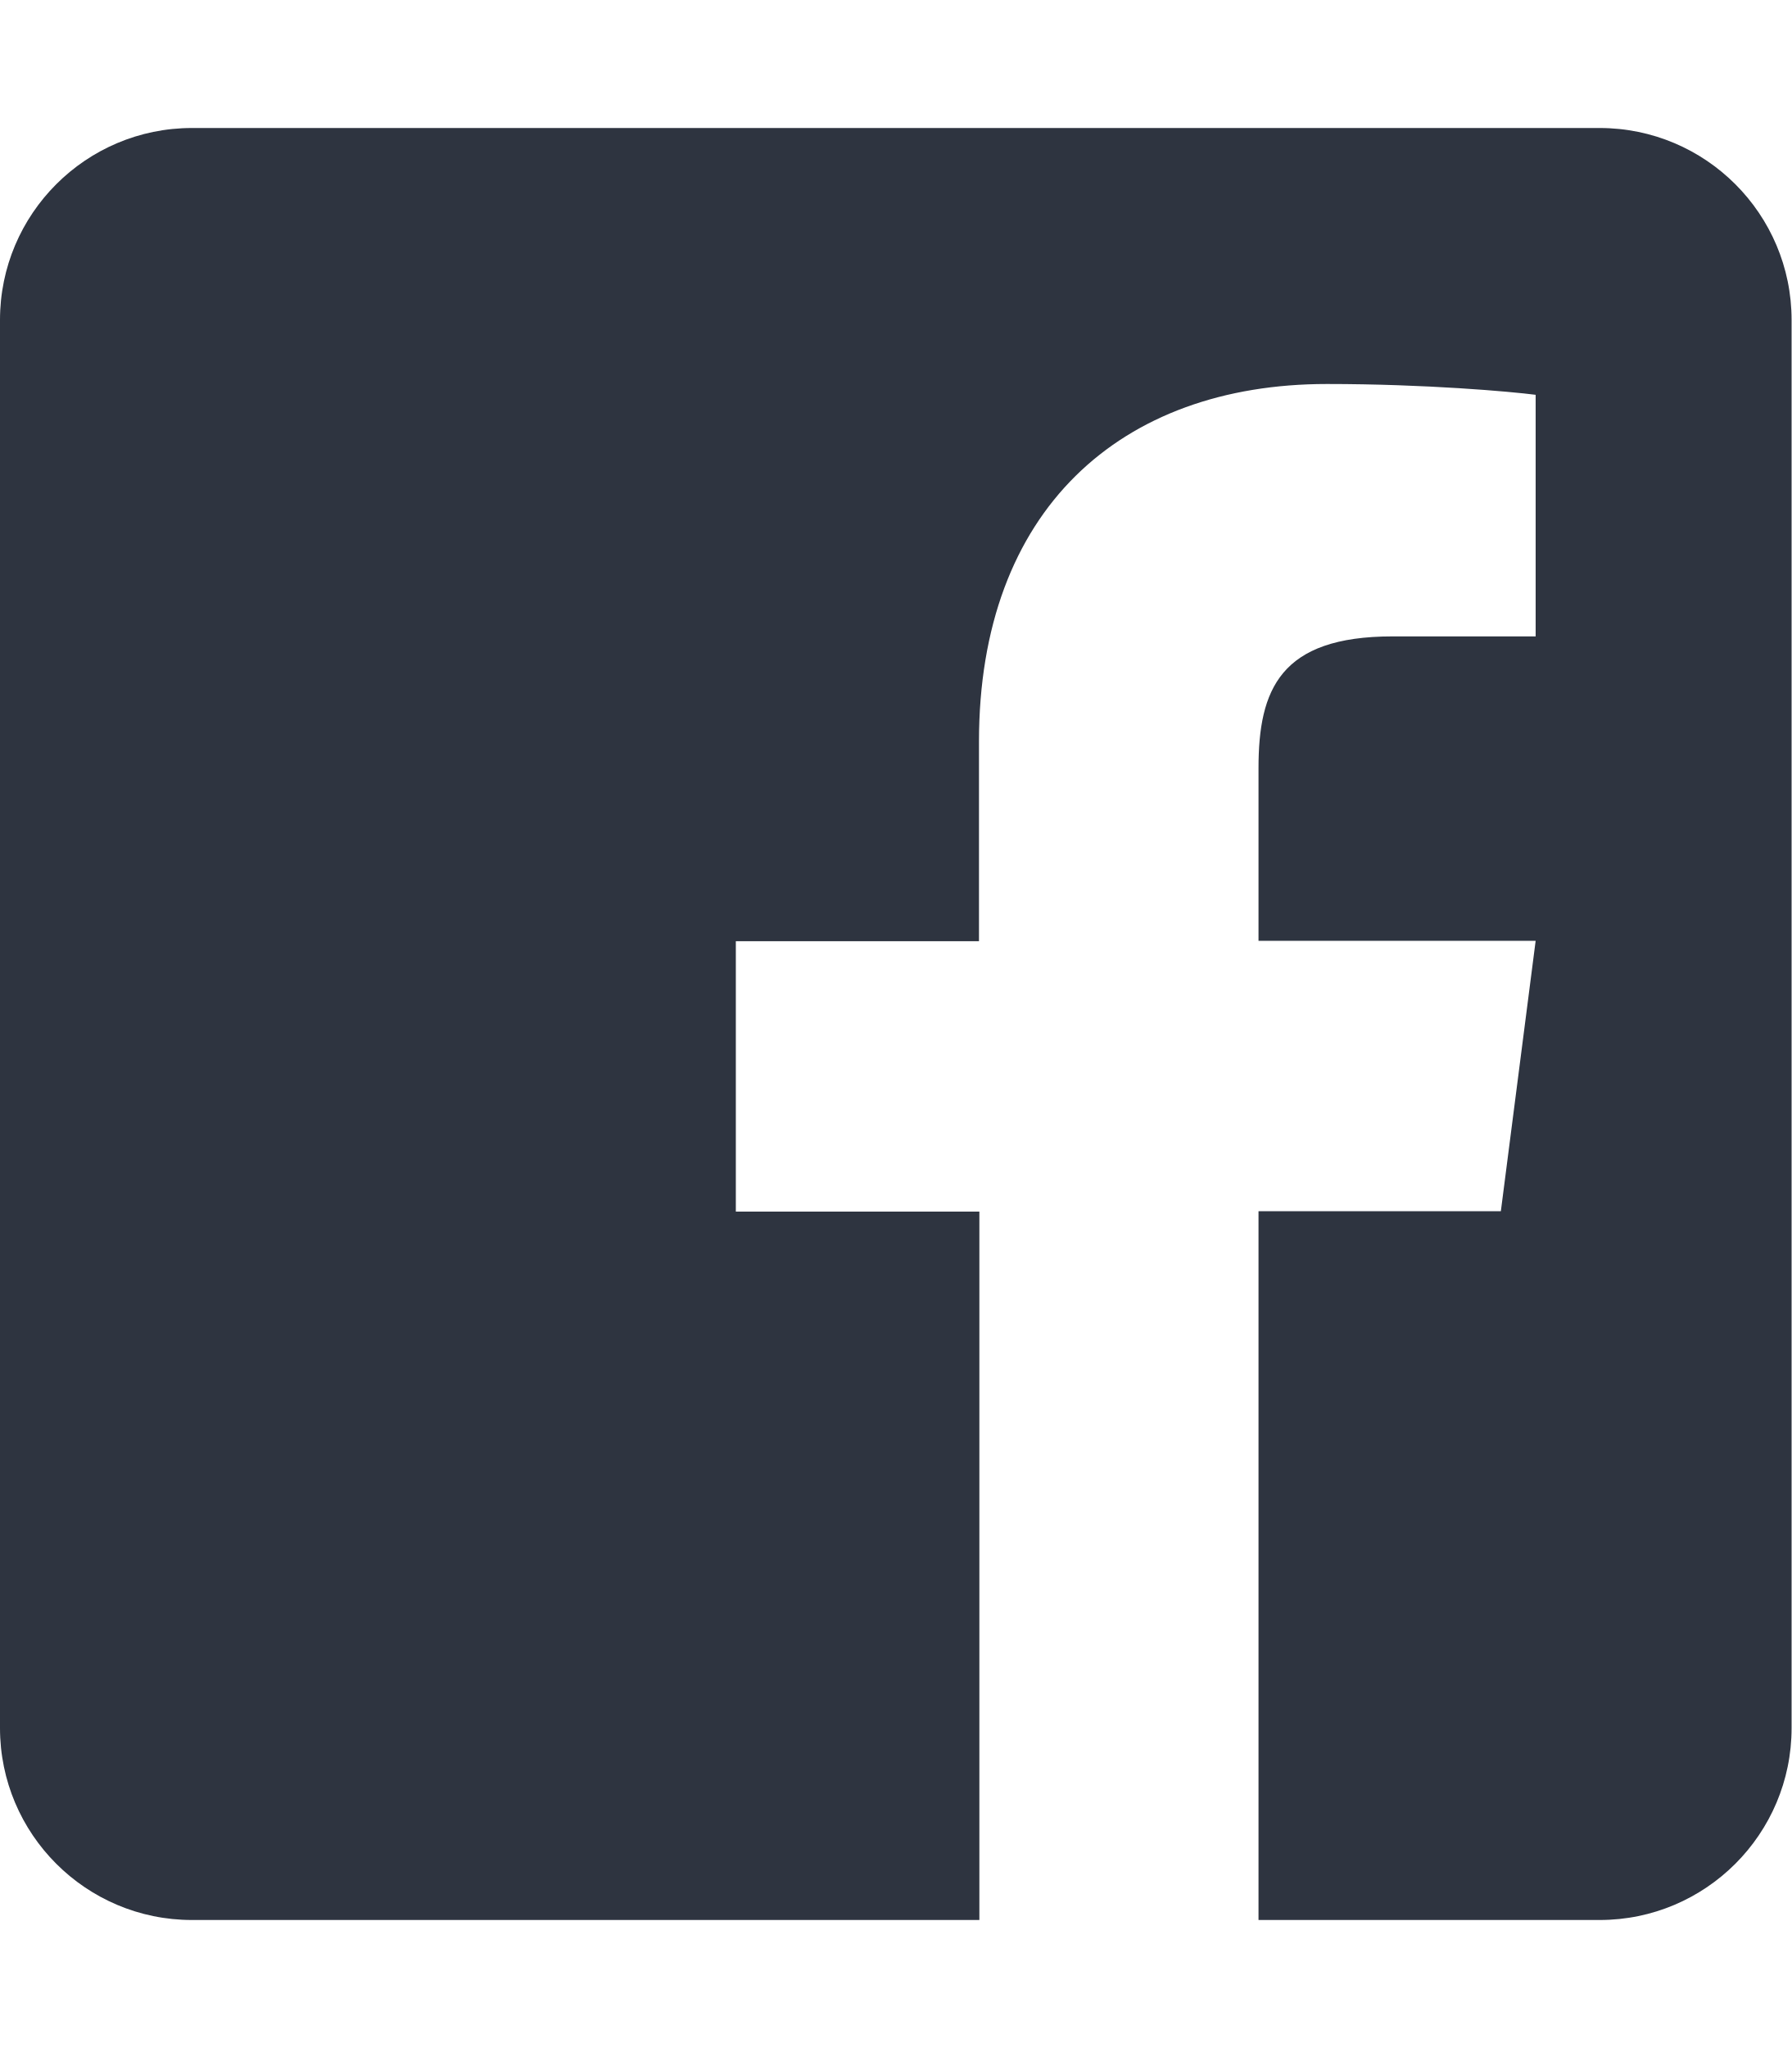
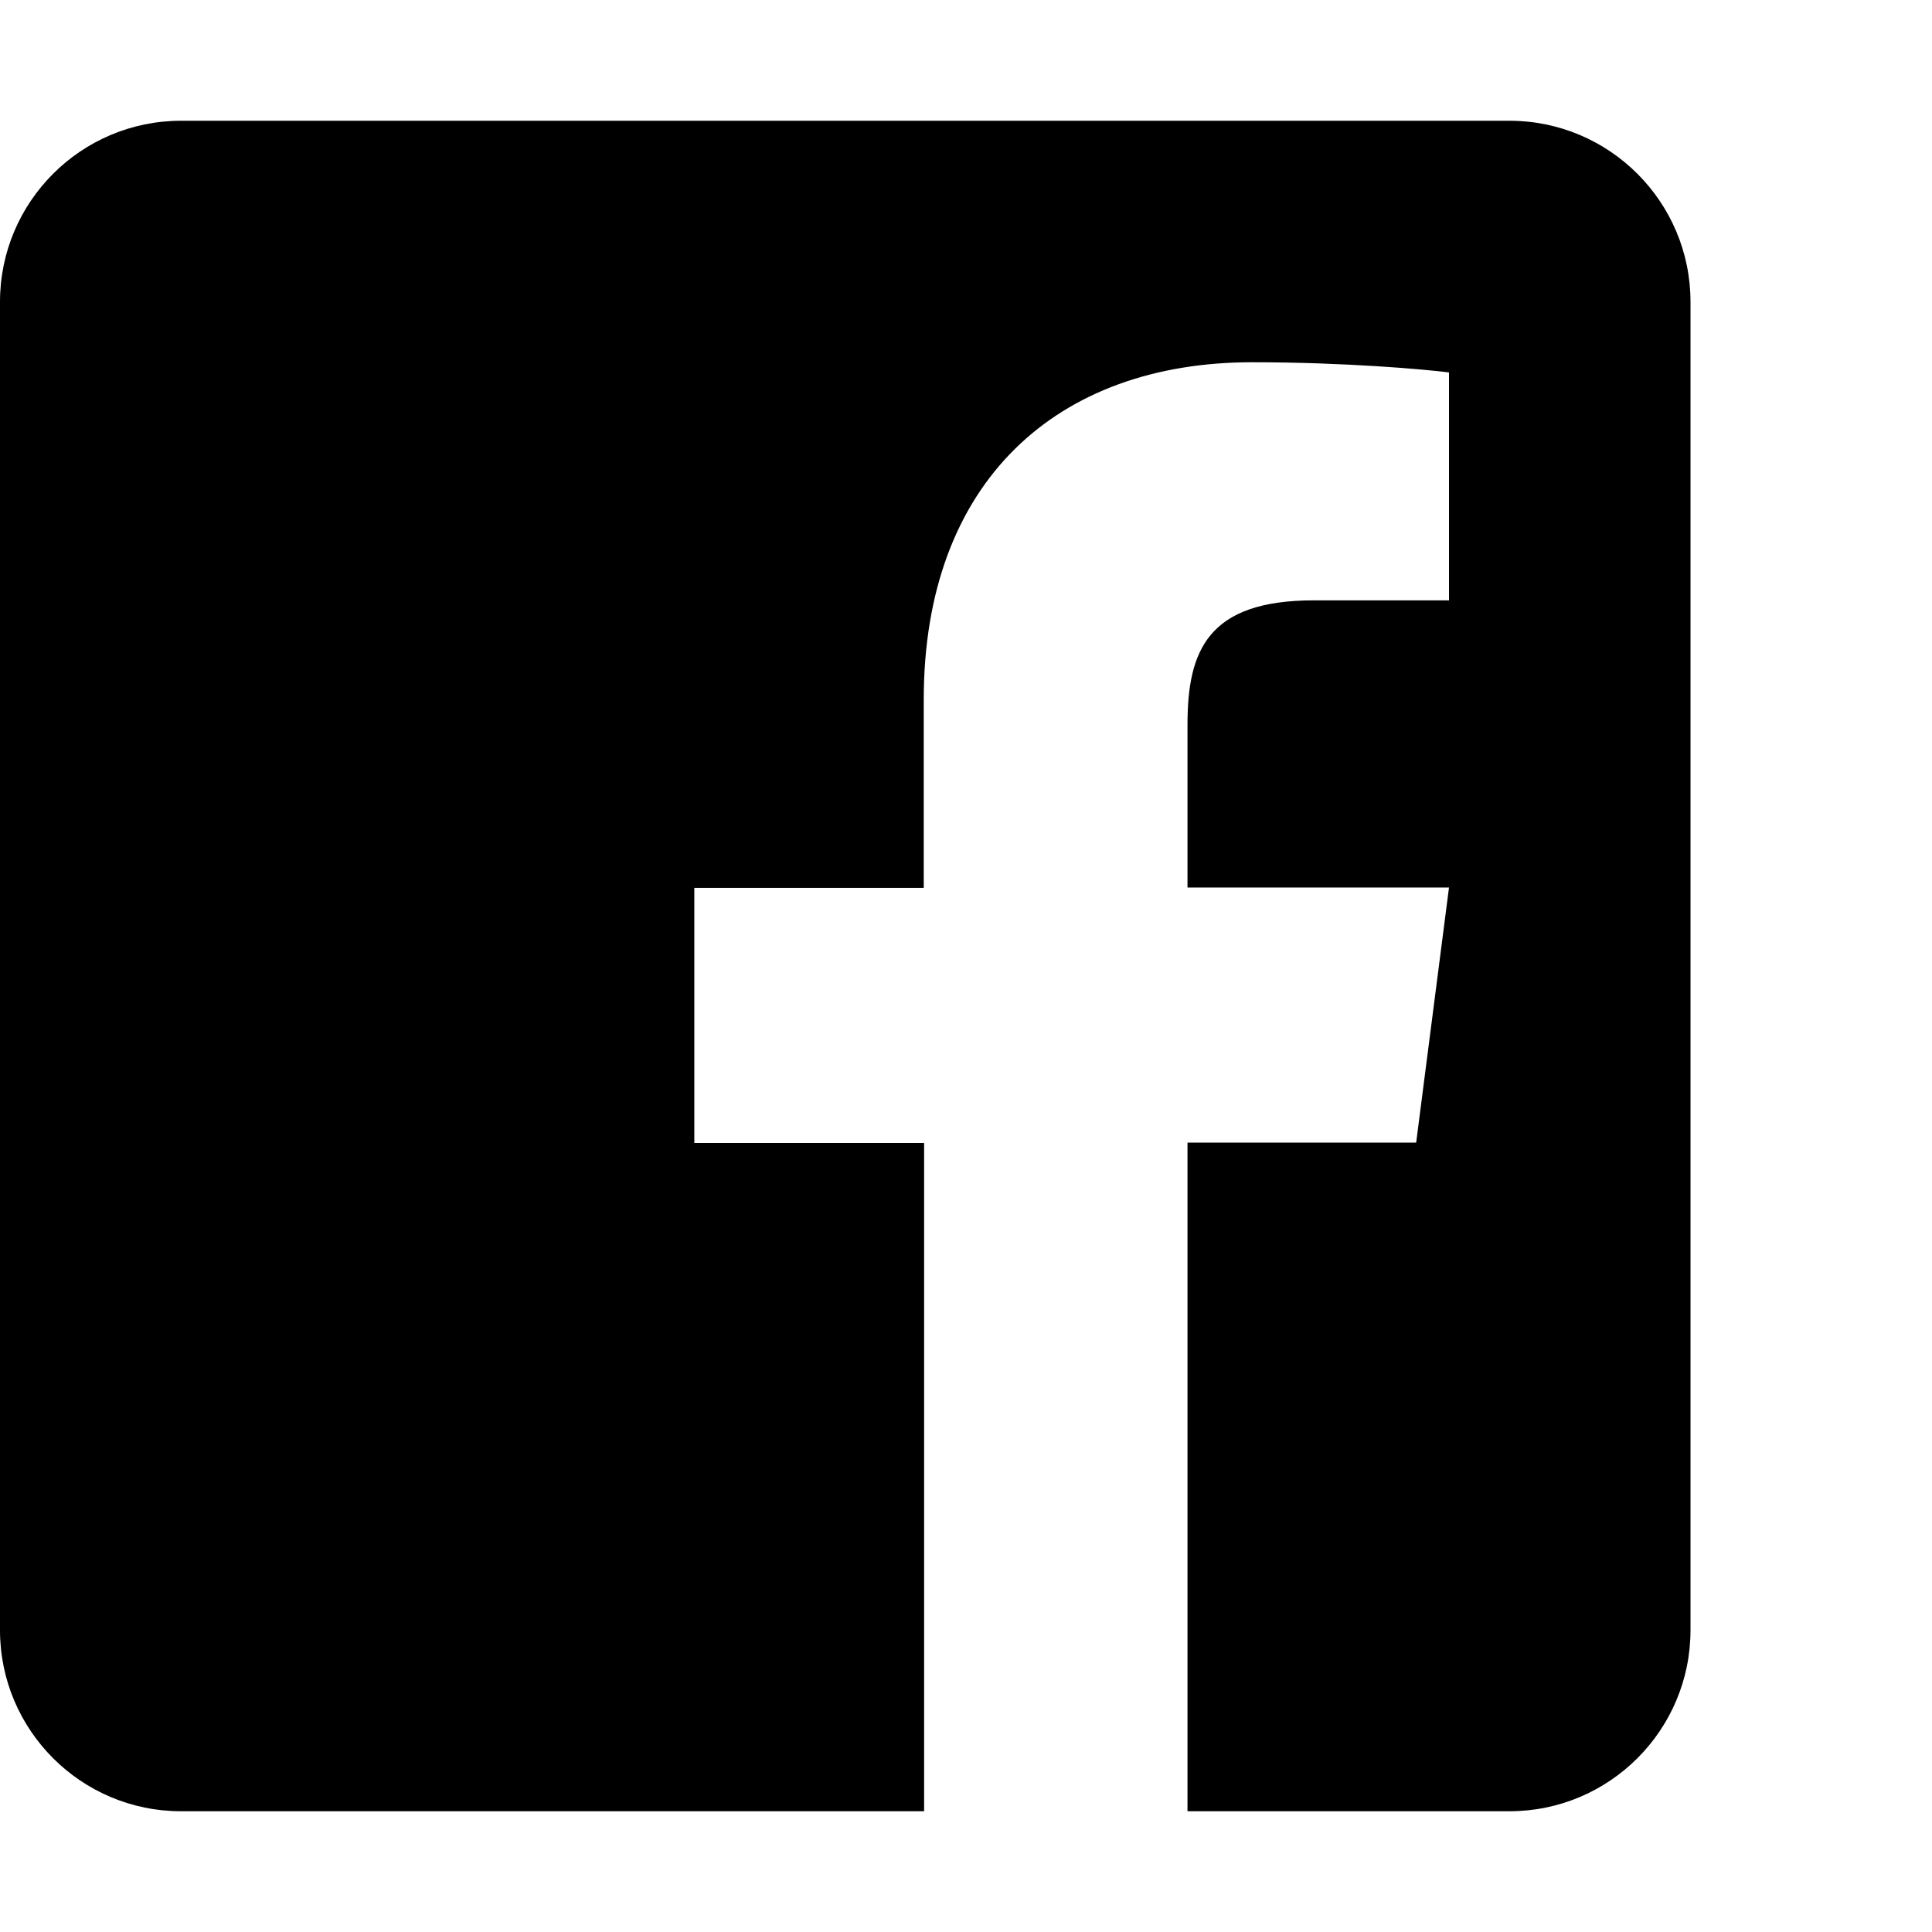
- <svg xmlns="http://www.w3.org/2000/svg" viewBox="0 0 448 512">
-   <path d="m448 80v352c0 26.5-21.5 48-48 48h-85.3v-177.2h60.6l8.7-67.6h-69.3v-43.2c0-19.6 5.4-32.9 33.5-32.9h35.8v-60.4c-6.2-.8-27.4-2.7-52.2-2.7-51.6 0-87 31.5-87 89.4v49.9h-60.8v67.6h60.9v177.1h-196.9c-26.5 0-48-21.5-48-48v-352c0-26.5 21.5-48 48-48h352c26.5 0 48 21.5 48 48z" fill="#2e3440" />
+ <svg xmlns="http://www.w3.org/2000/svg" viewBox="0 0 512 512">
+   <path d="m448 80v352c0 26.5-21.5 48-48 48h-85.3v-177.2h60.6l8.7-67.6h-69.3v-43.2c0-19.6 5.4-32.9 33.5-32.9h35.8v-60.4c-6.2-.8-27.4-2.7-52.2-2.7-51.6 0-87 31.5-87 89.4v49.9h-60.8v67.6h60.9v177.1h-196.9c-26.5 0-48-21.5-48-48v-352c0-26.5 21.5-48 48-48h352c26.5 0 48 21.5 48 48z" />
</svg>
